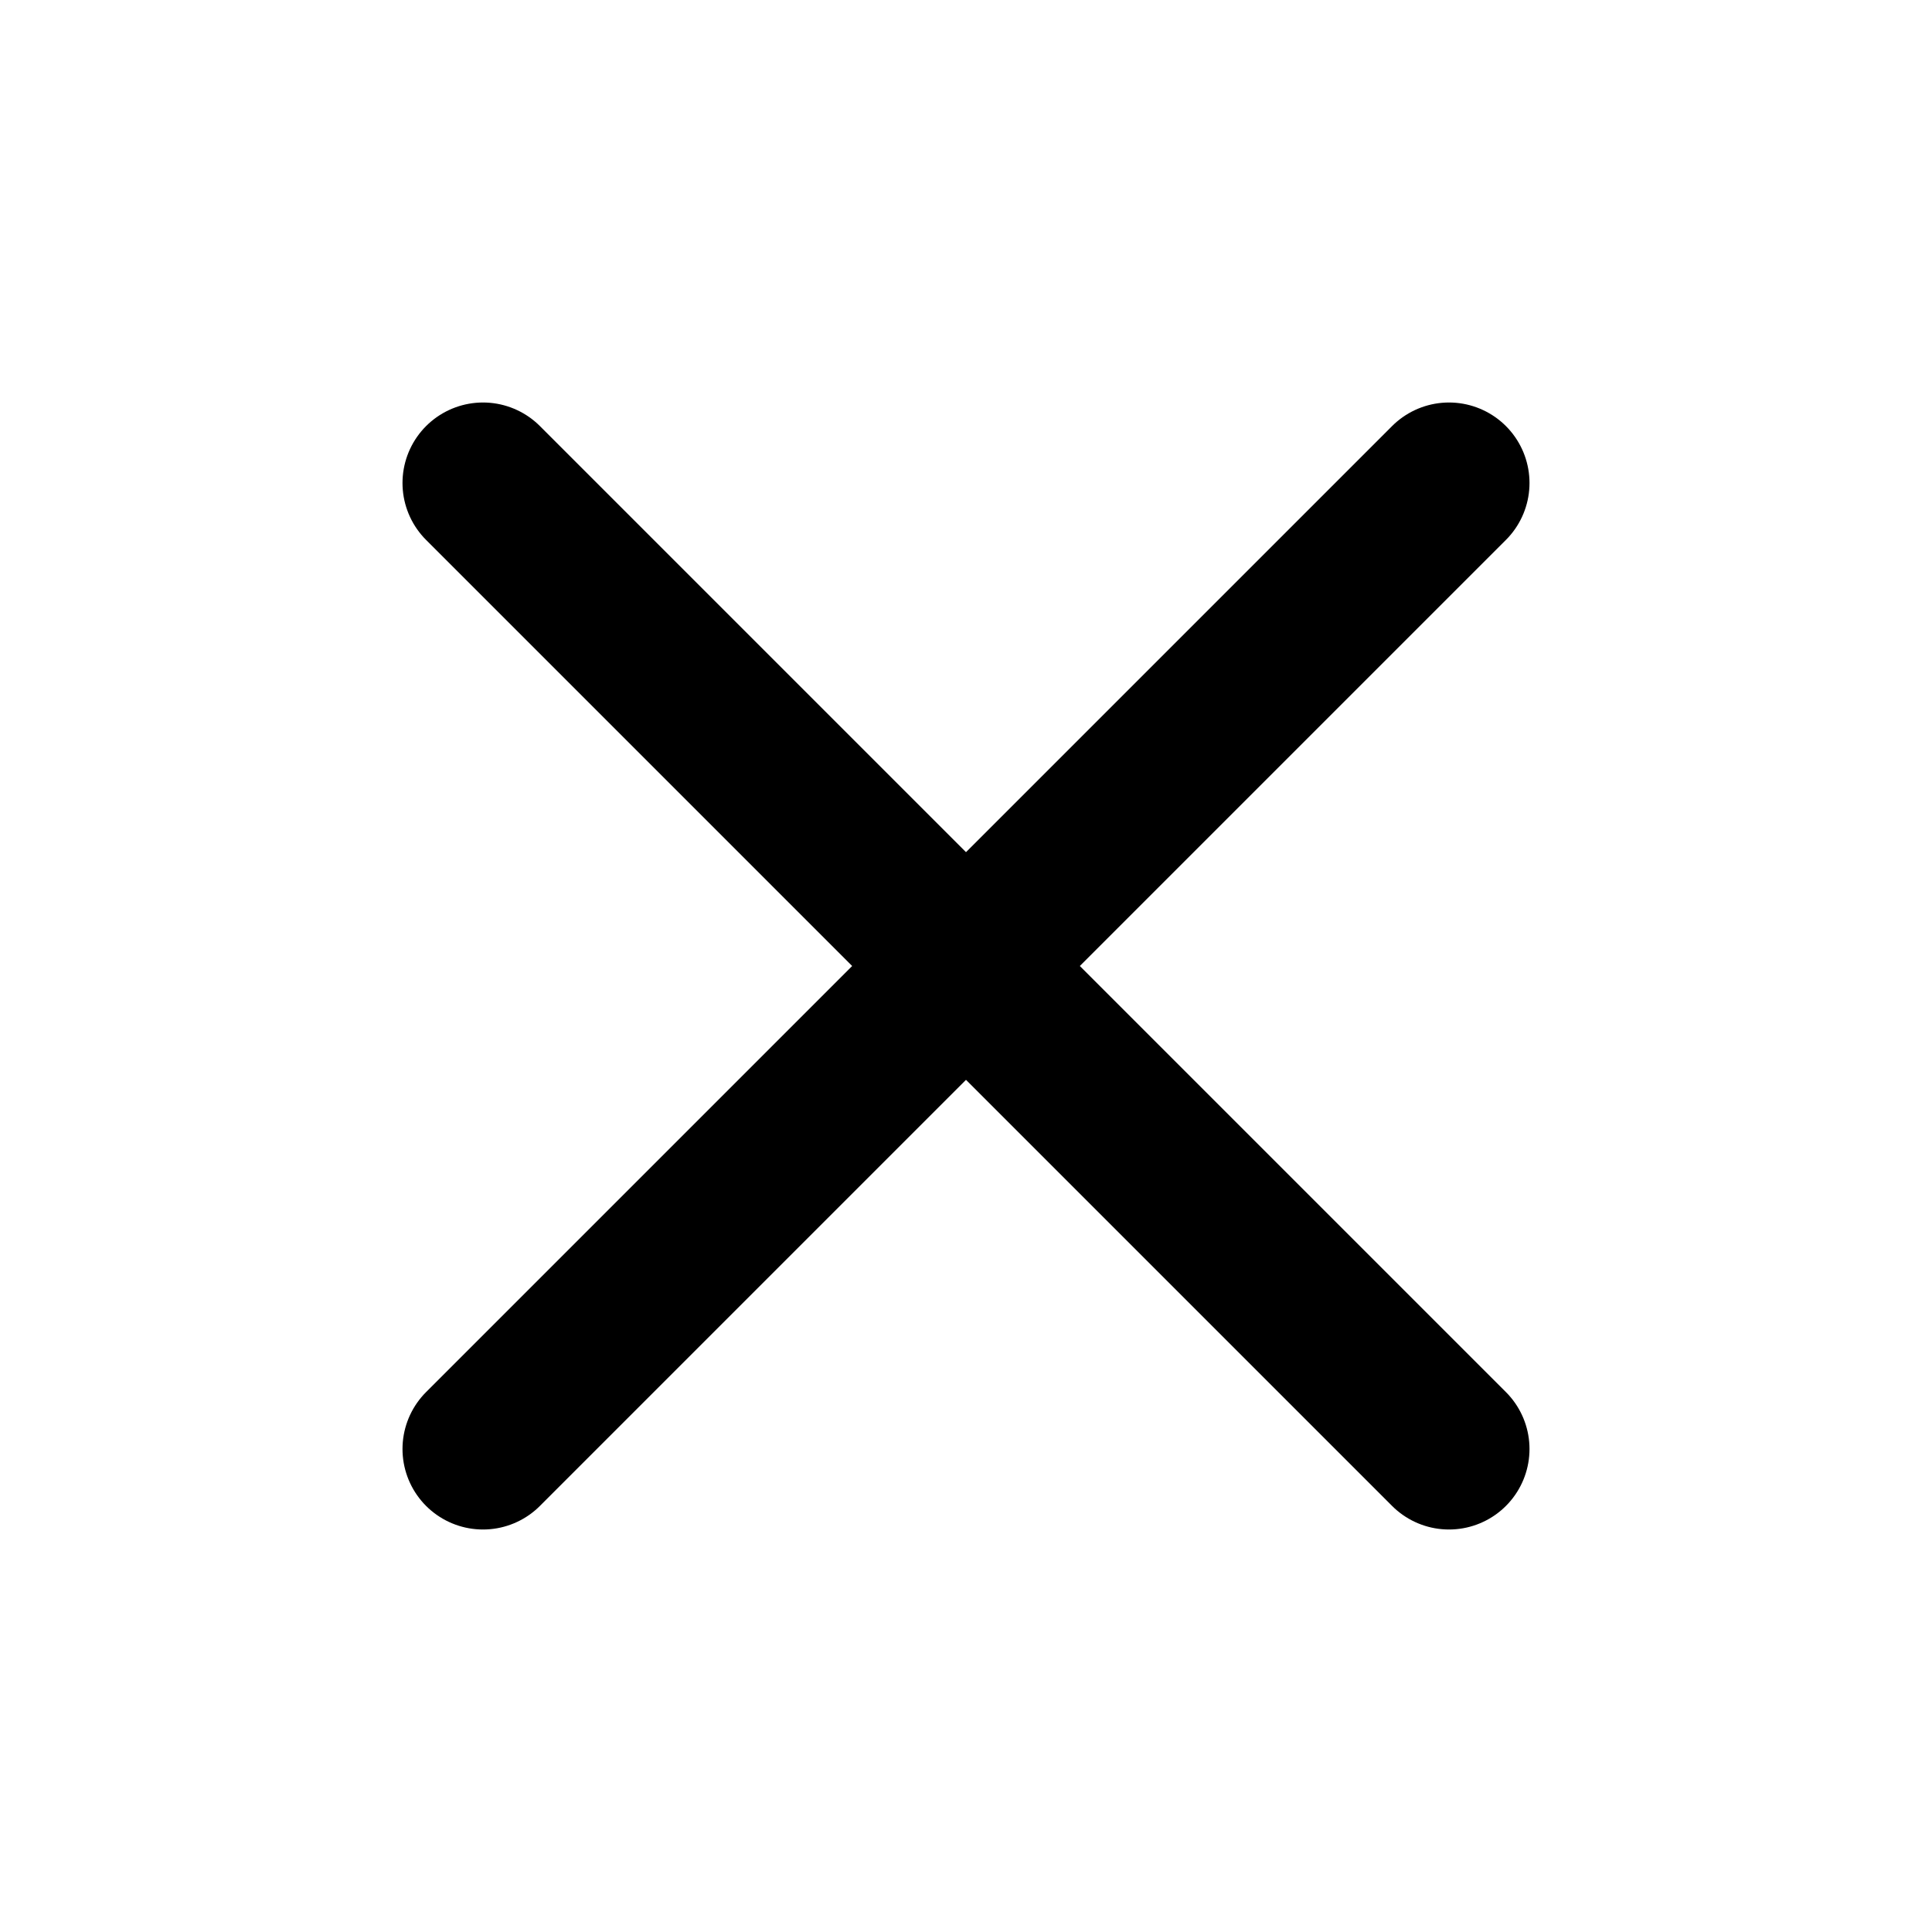
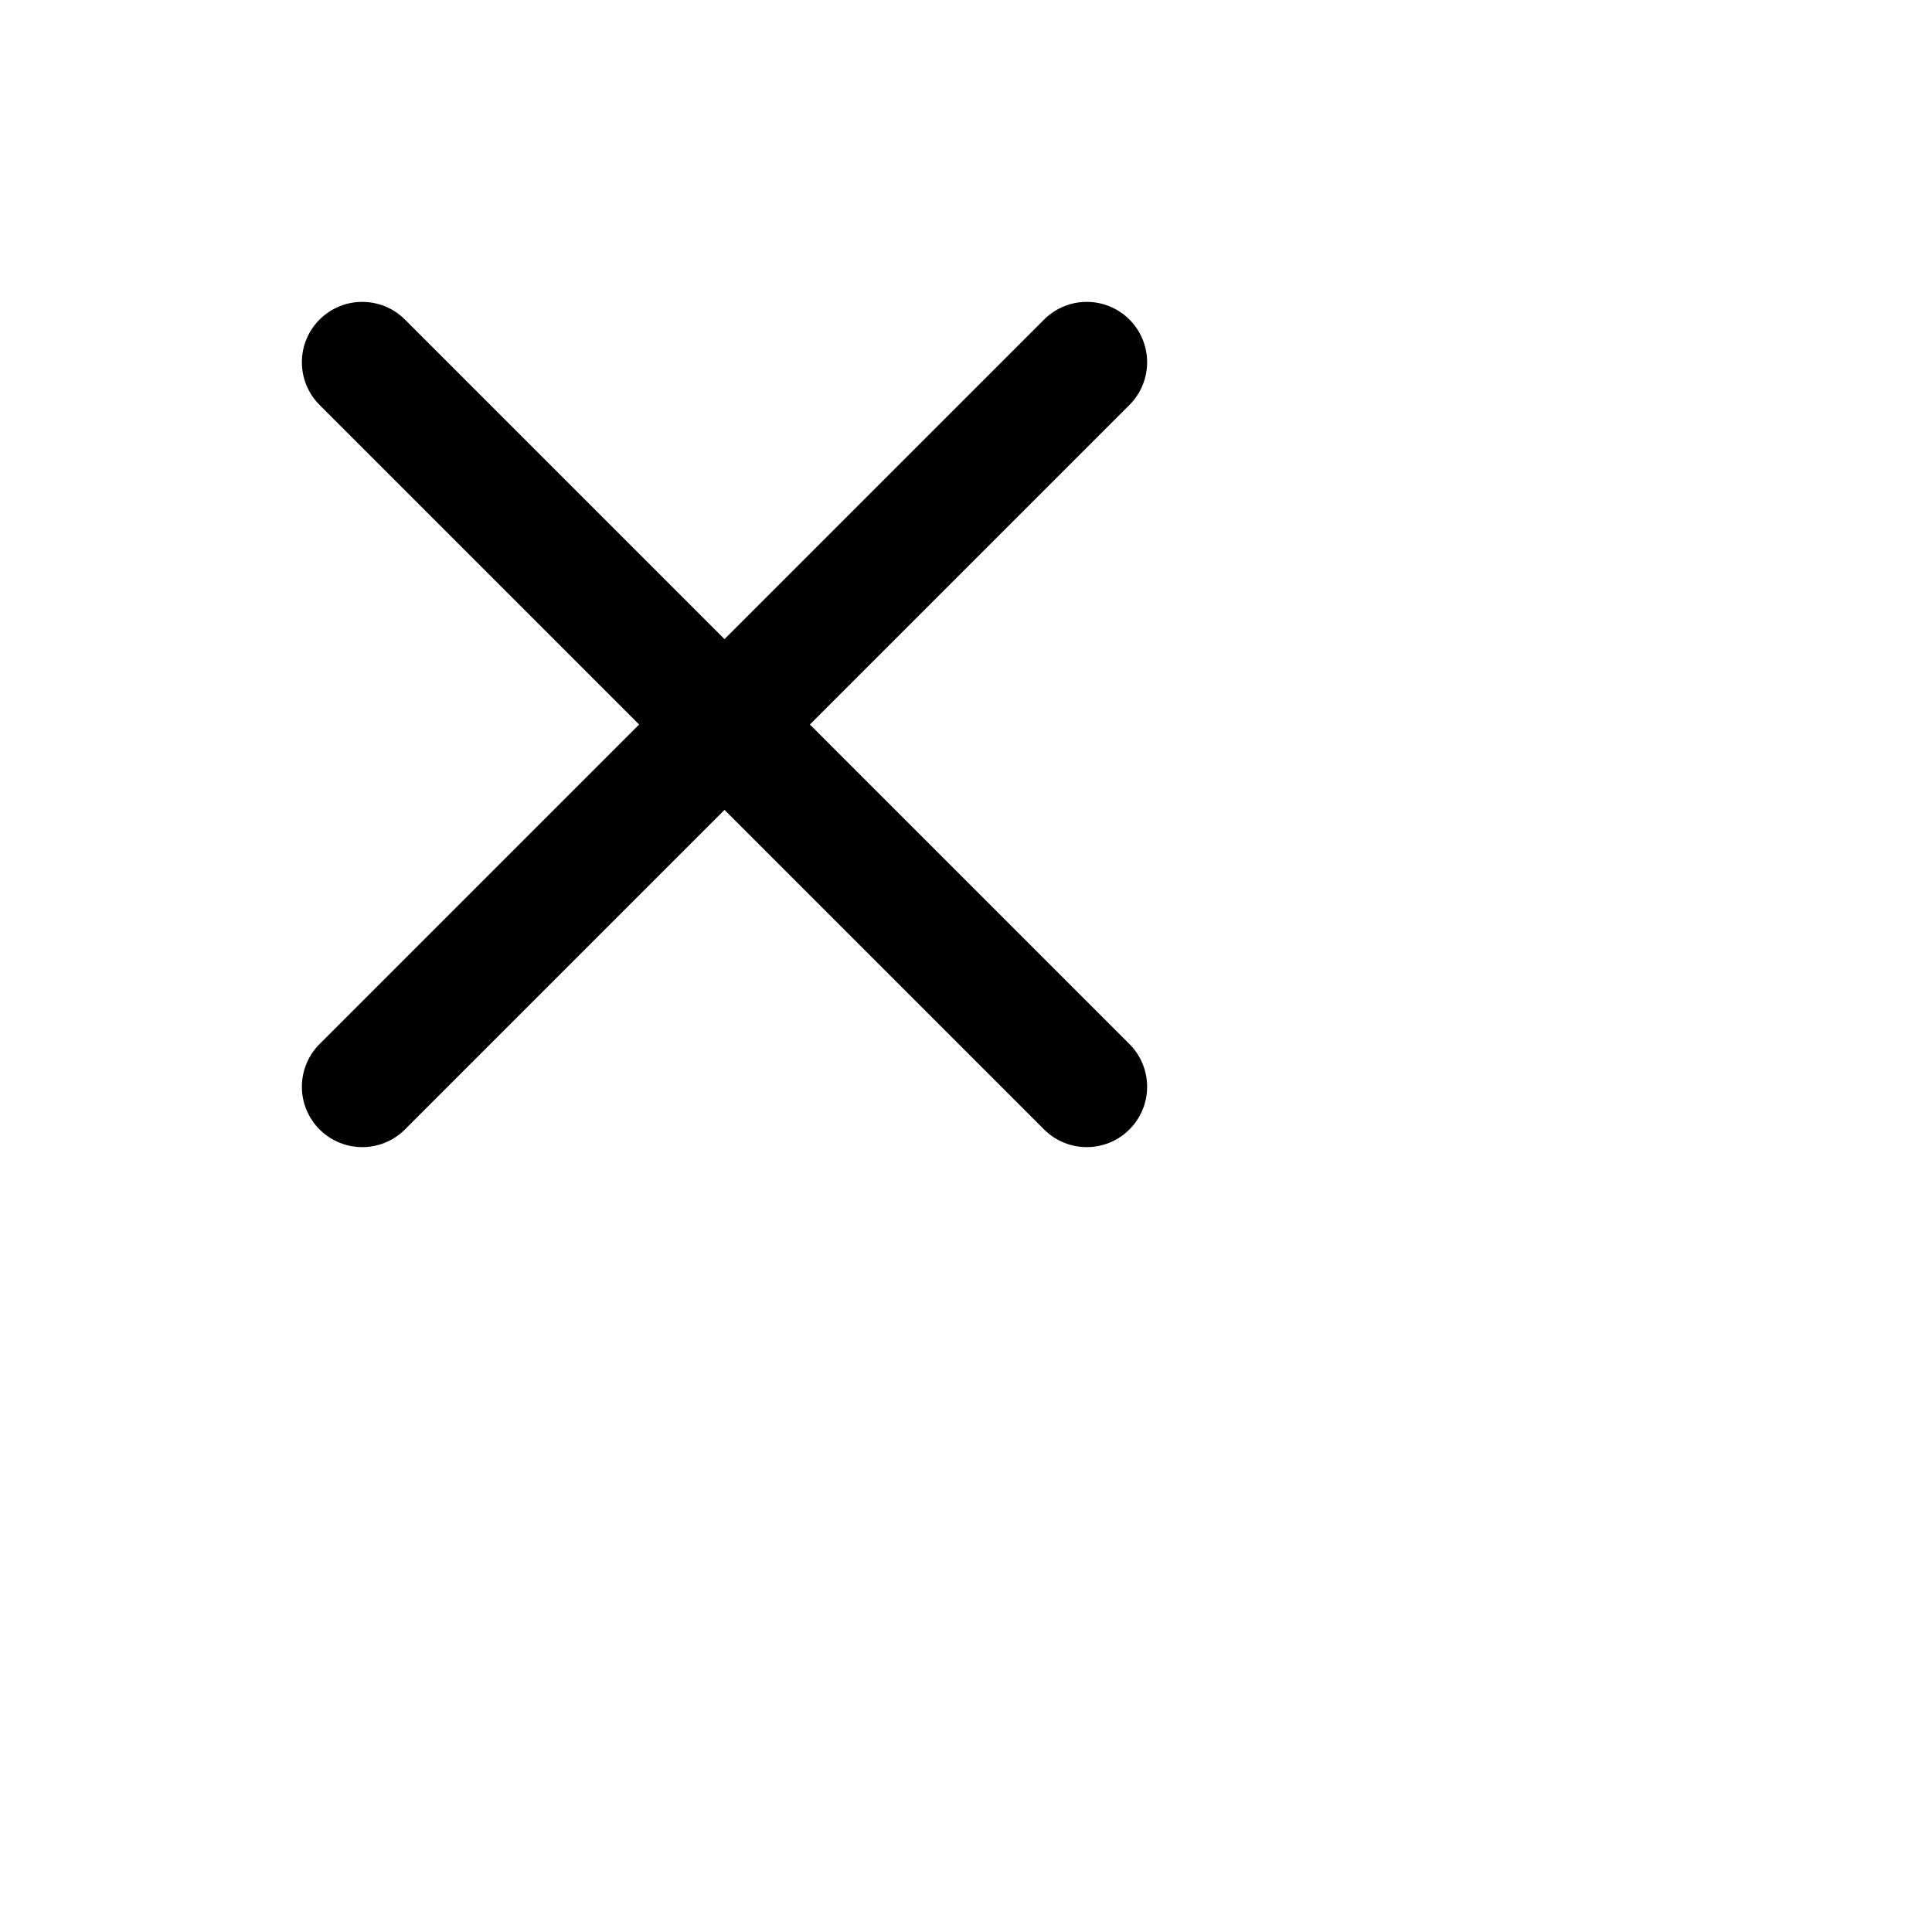
- <svg xmlns="http://www.w3.org/2000/svg" width="24" height="24" viewBox="0 0 24 24" fill="none">
+ <svg xmlns="http://www.w3.org/2000/svg" width="32" height="32" viewBox="0 0 32 32" fill="none">
  <g id="Menu / Close_MD">
    <path id="Vector" d="M18 18L12 12M12 12L6 6M12 12L18 6M12 12L6 18" stroke="#000000" stroke-width="2" stroke-linecap="round" stroke-linejoin="round" />
  </g>
</svg>
